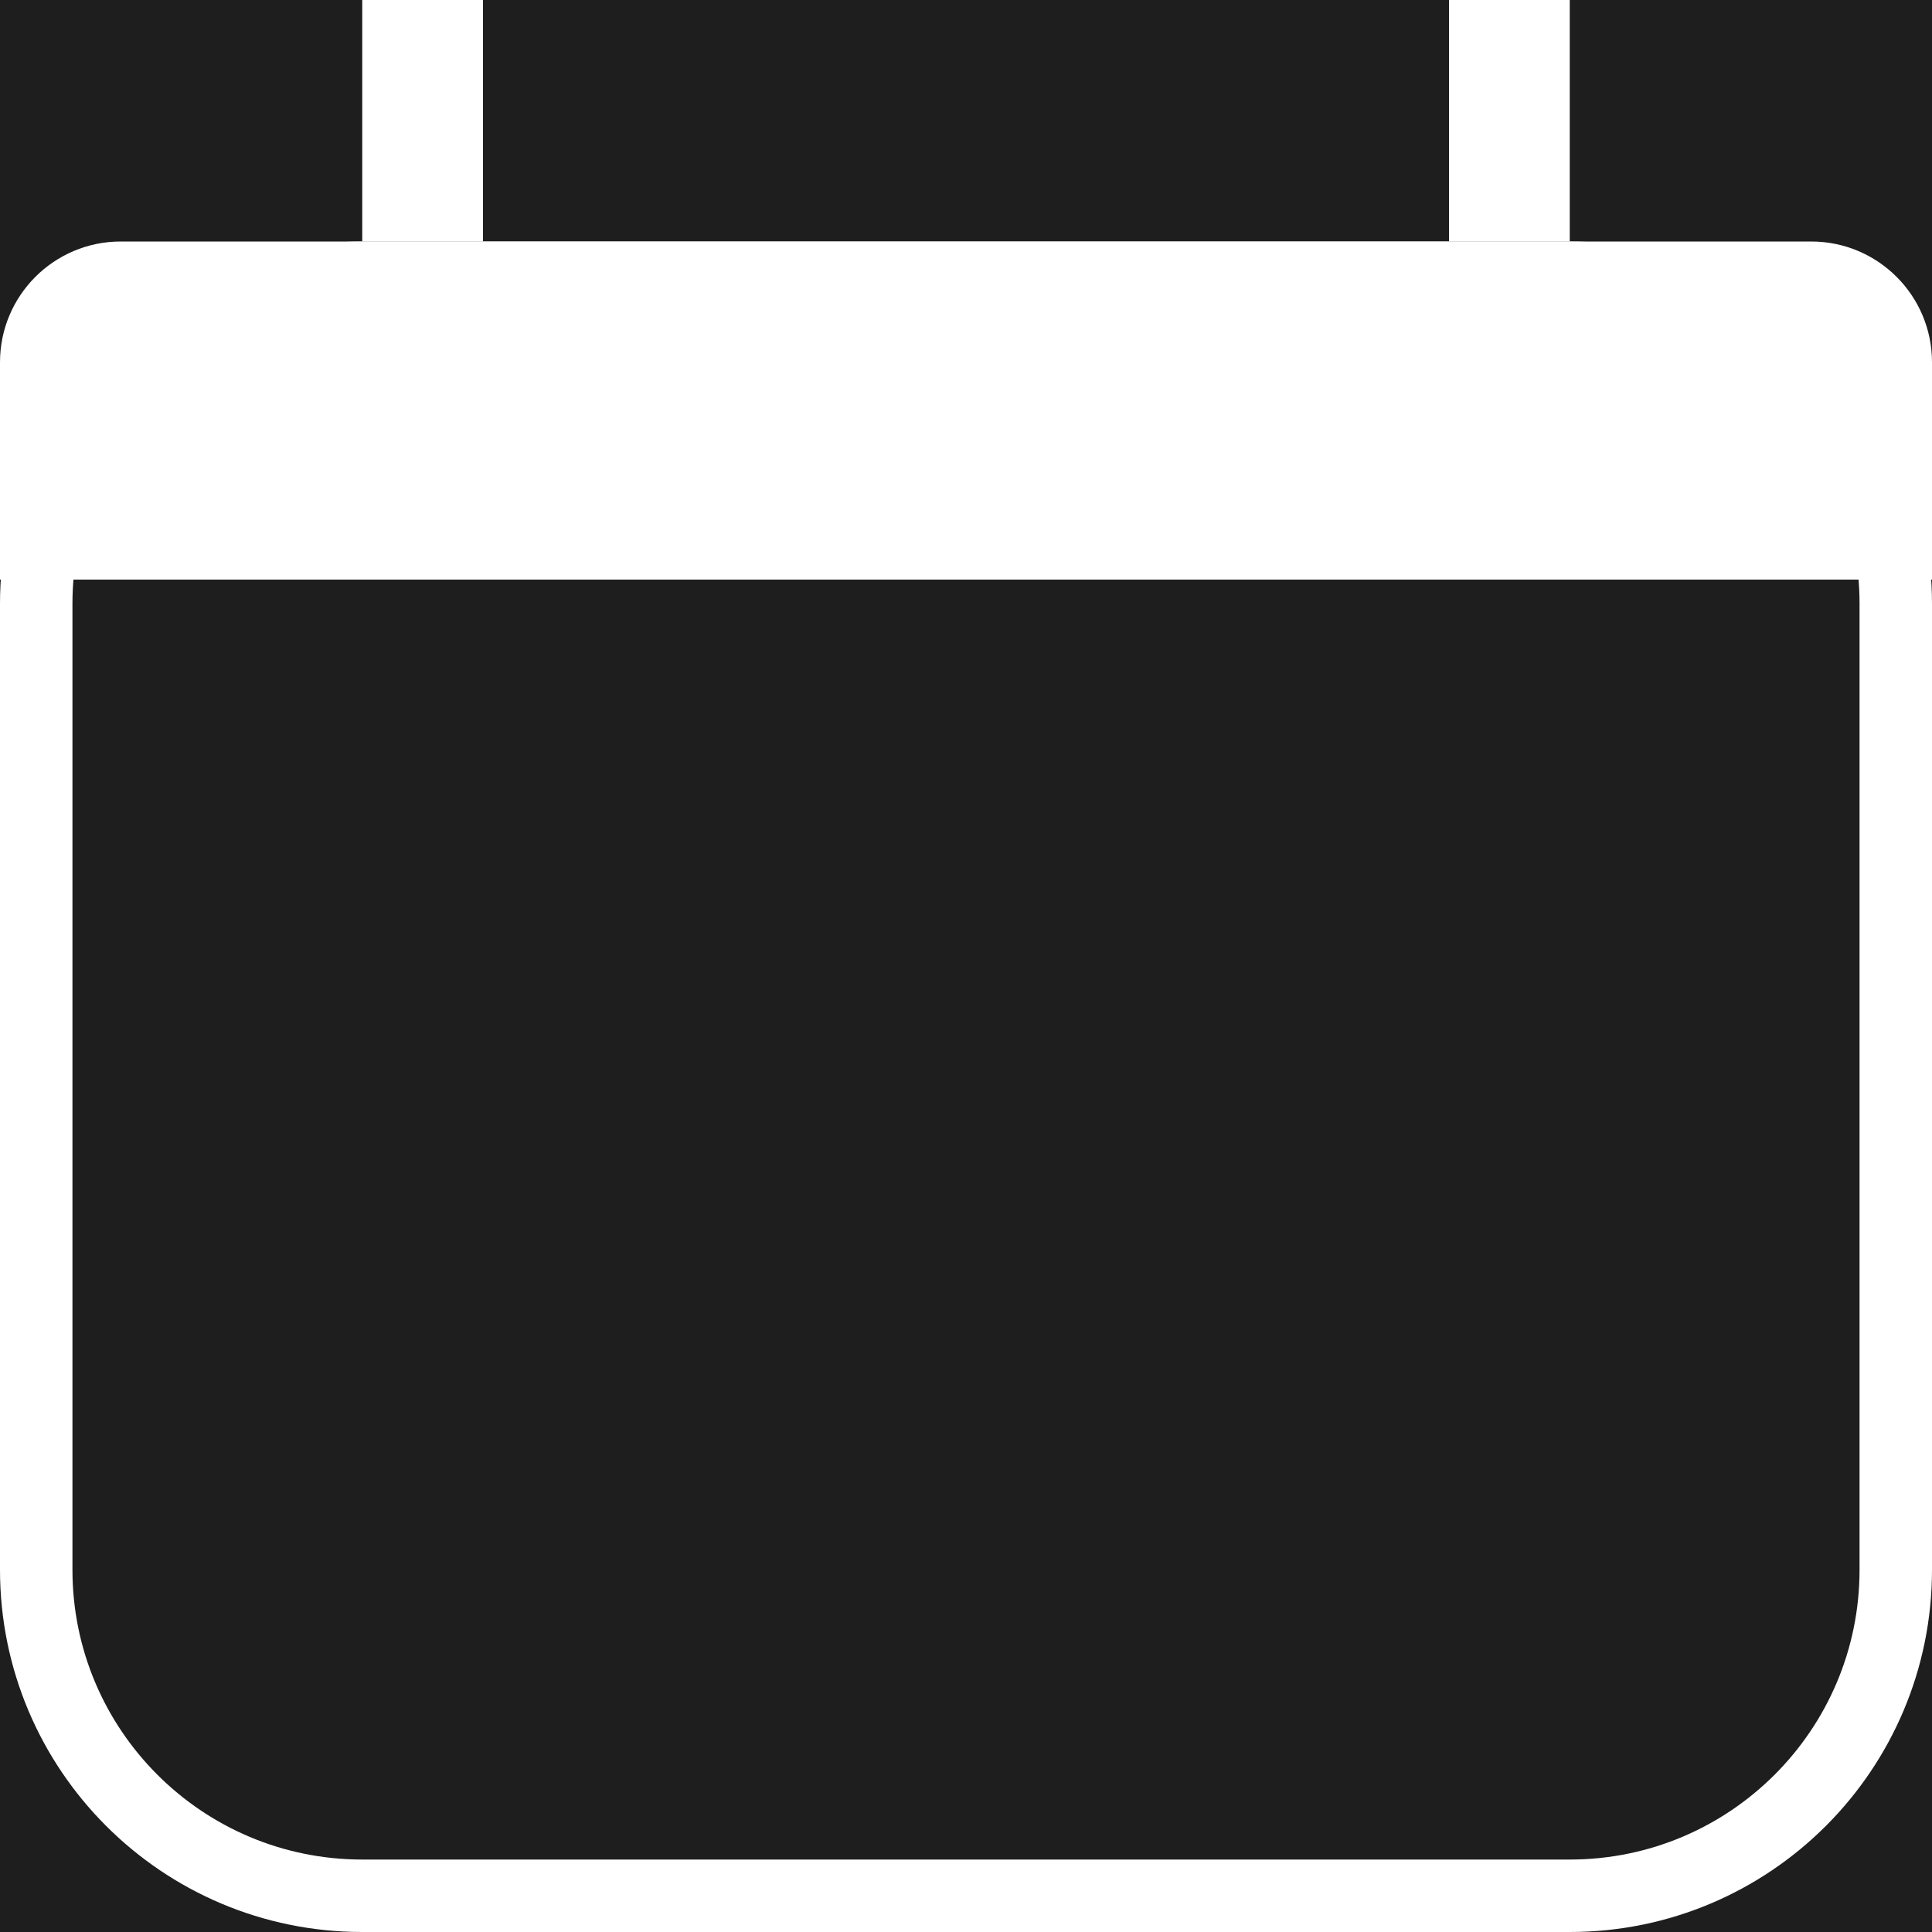
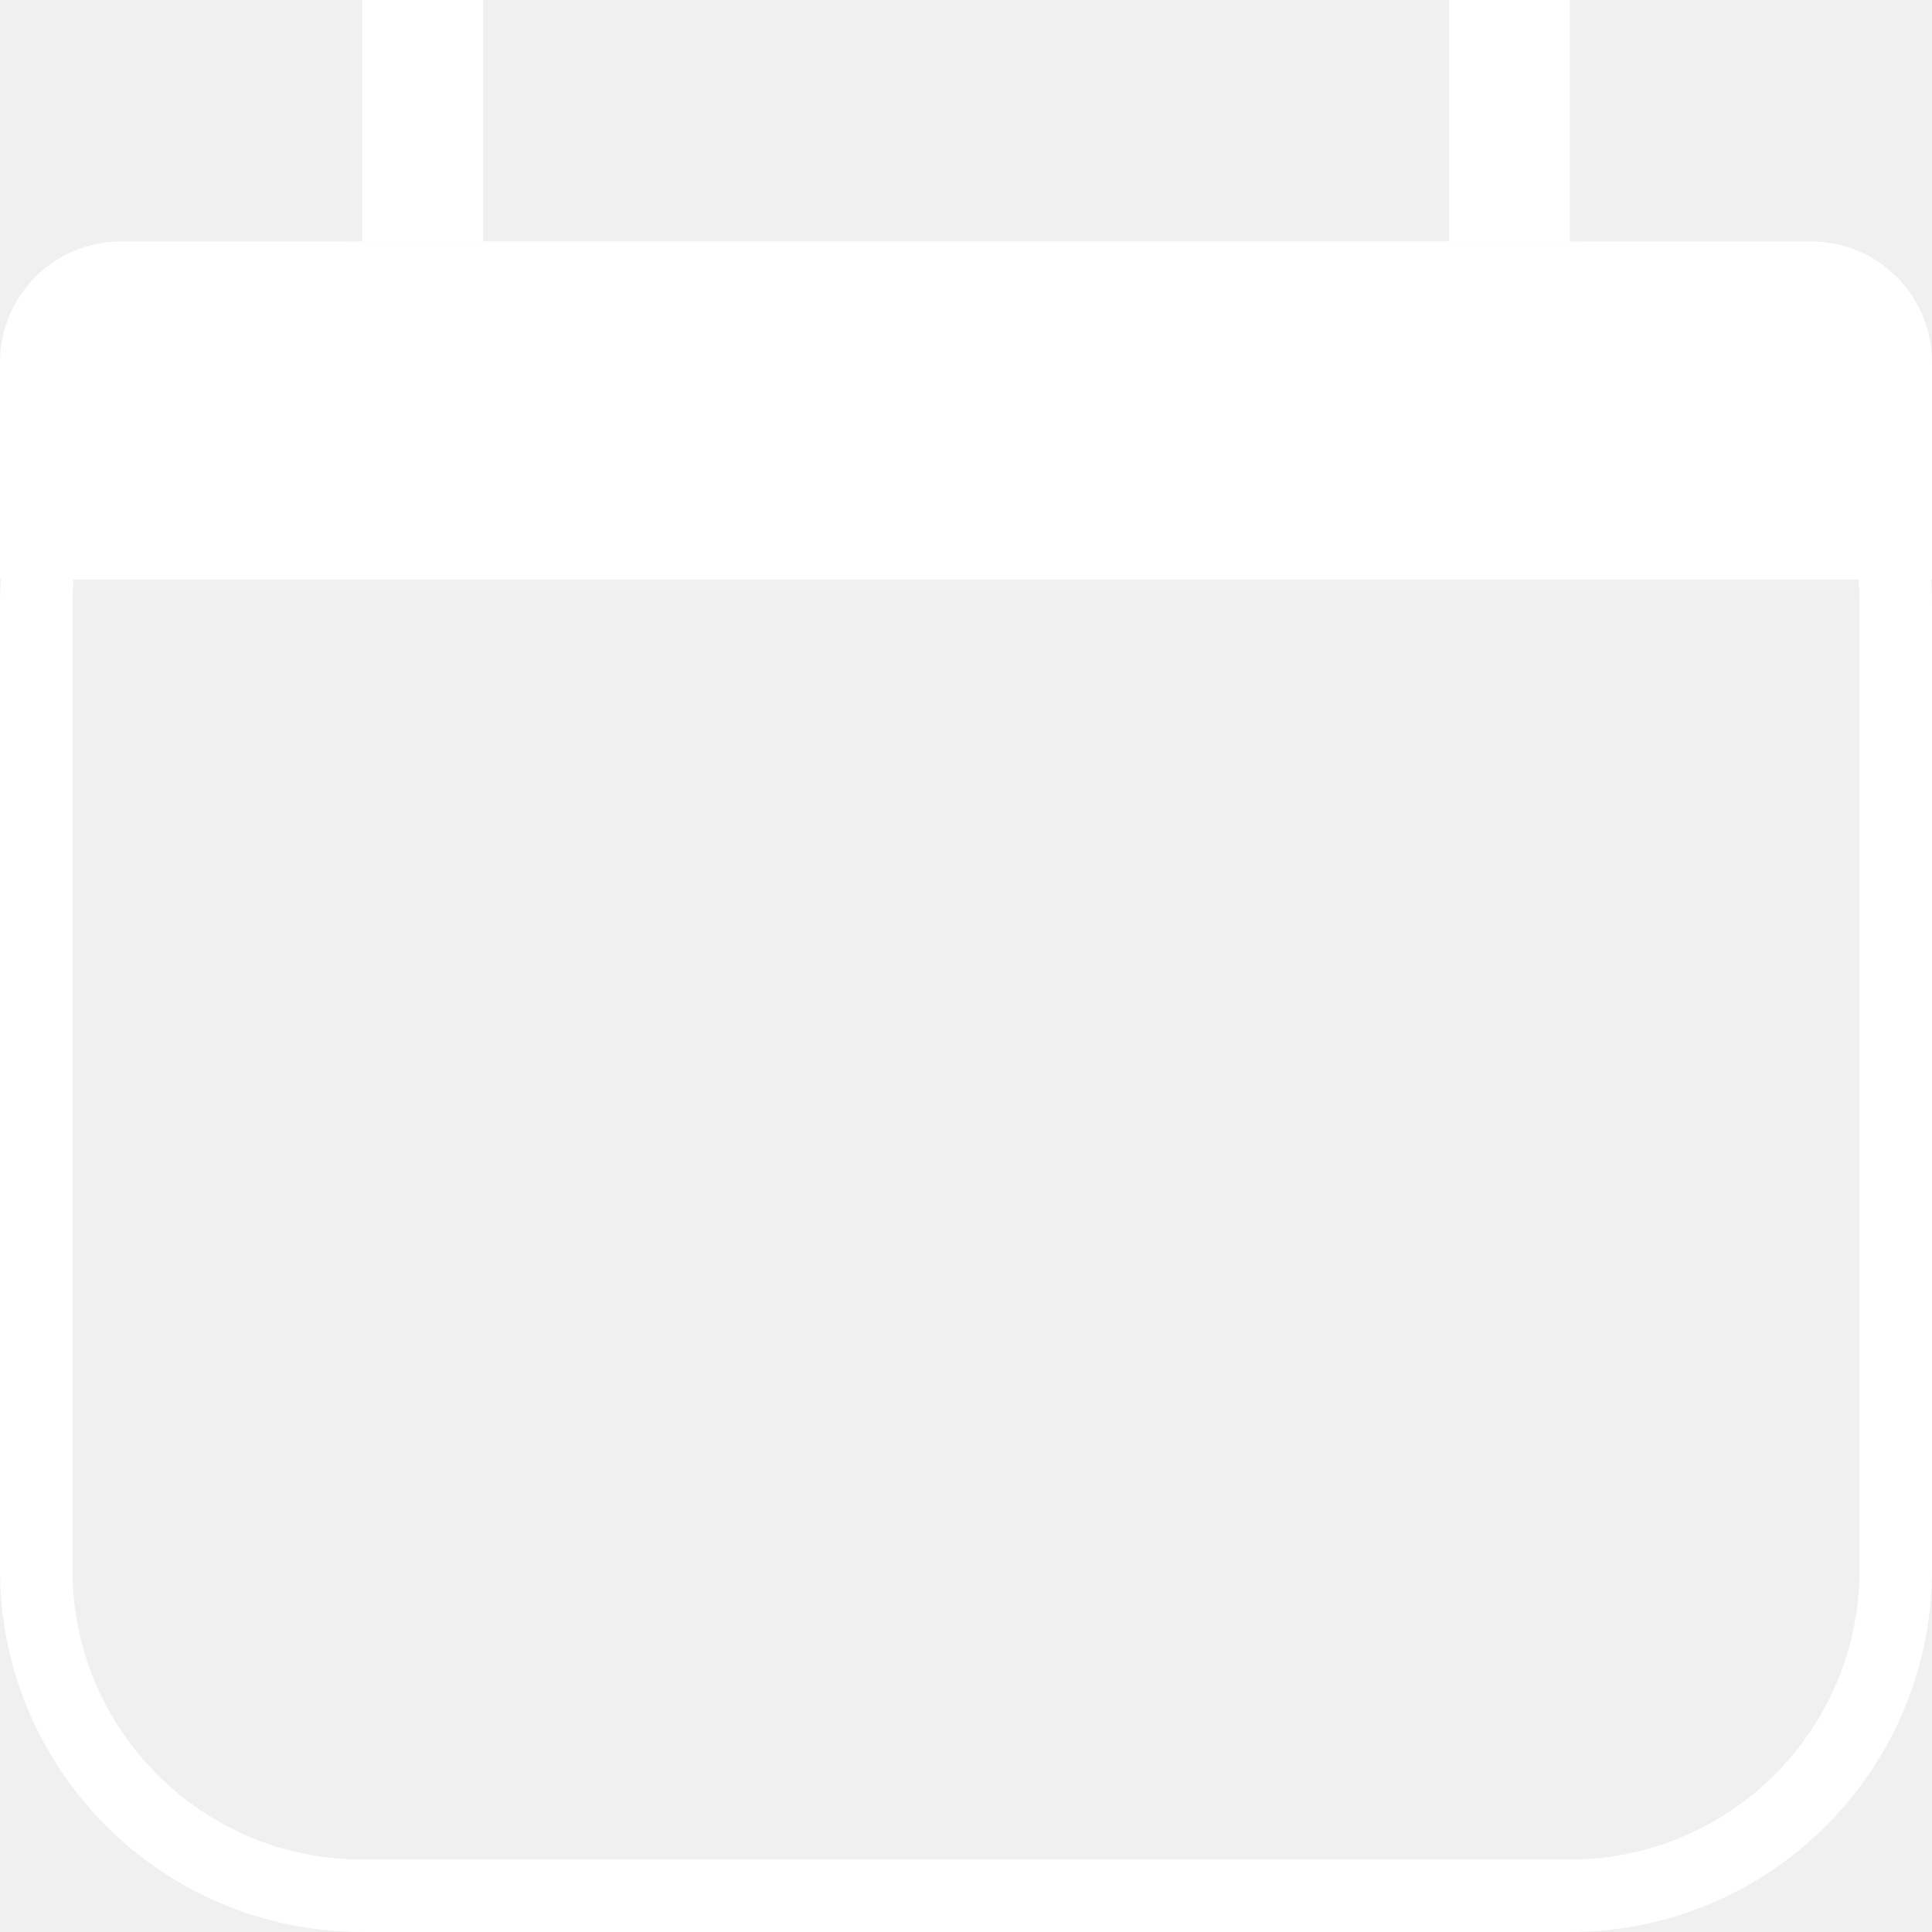
<svg xmlns="http://www.w3.org/2000/svg" width="80" height="80" viewBox="0 0 80 80" fill="none">
-   <rect width="80" height="80" fill="#1E1E1E" />
  <rect x="1.5" y="11.5" width="77" height="67" rx="13.5" stroke="white" stroke-width="3" />
-   <path d="M5 10.5H75C77.485 10.5 79.5 12.515 79.5 15V23.5H0.5V15C0.5 12.515 2.515 10.5 5 10.5Z" fill="white" stroke="white" />
+   <path d="M0.5 15C0.5 12.515 2.515 10.5 5 10.5H75C77.485 10.5 79.5 12.515 79.5 15V23.5H0.5V15Z" fill="white" stroke="white" />
  <rect x="15.5" y="0.5" width="4" height="9" fill="white" stroke="white" />
  <rect x="60.5" y="0.5" width="4" height="9" fill="white" stroke="white" />
</svg>
